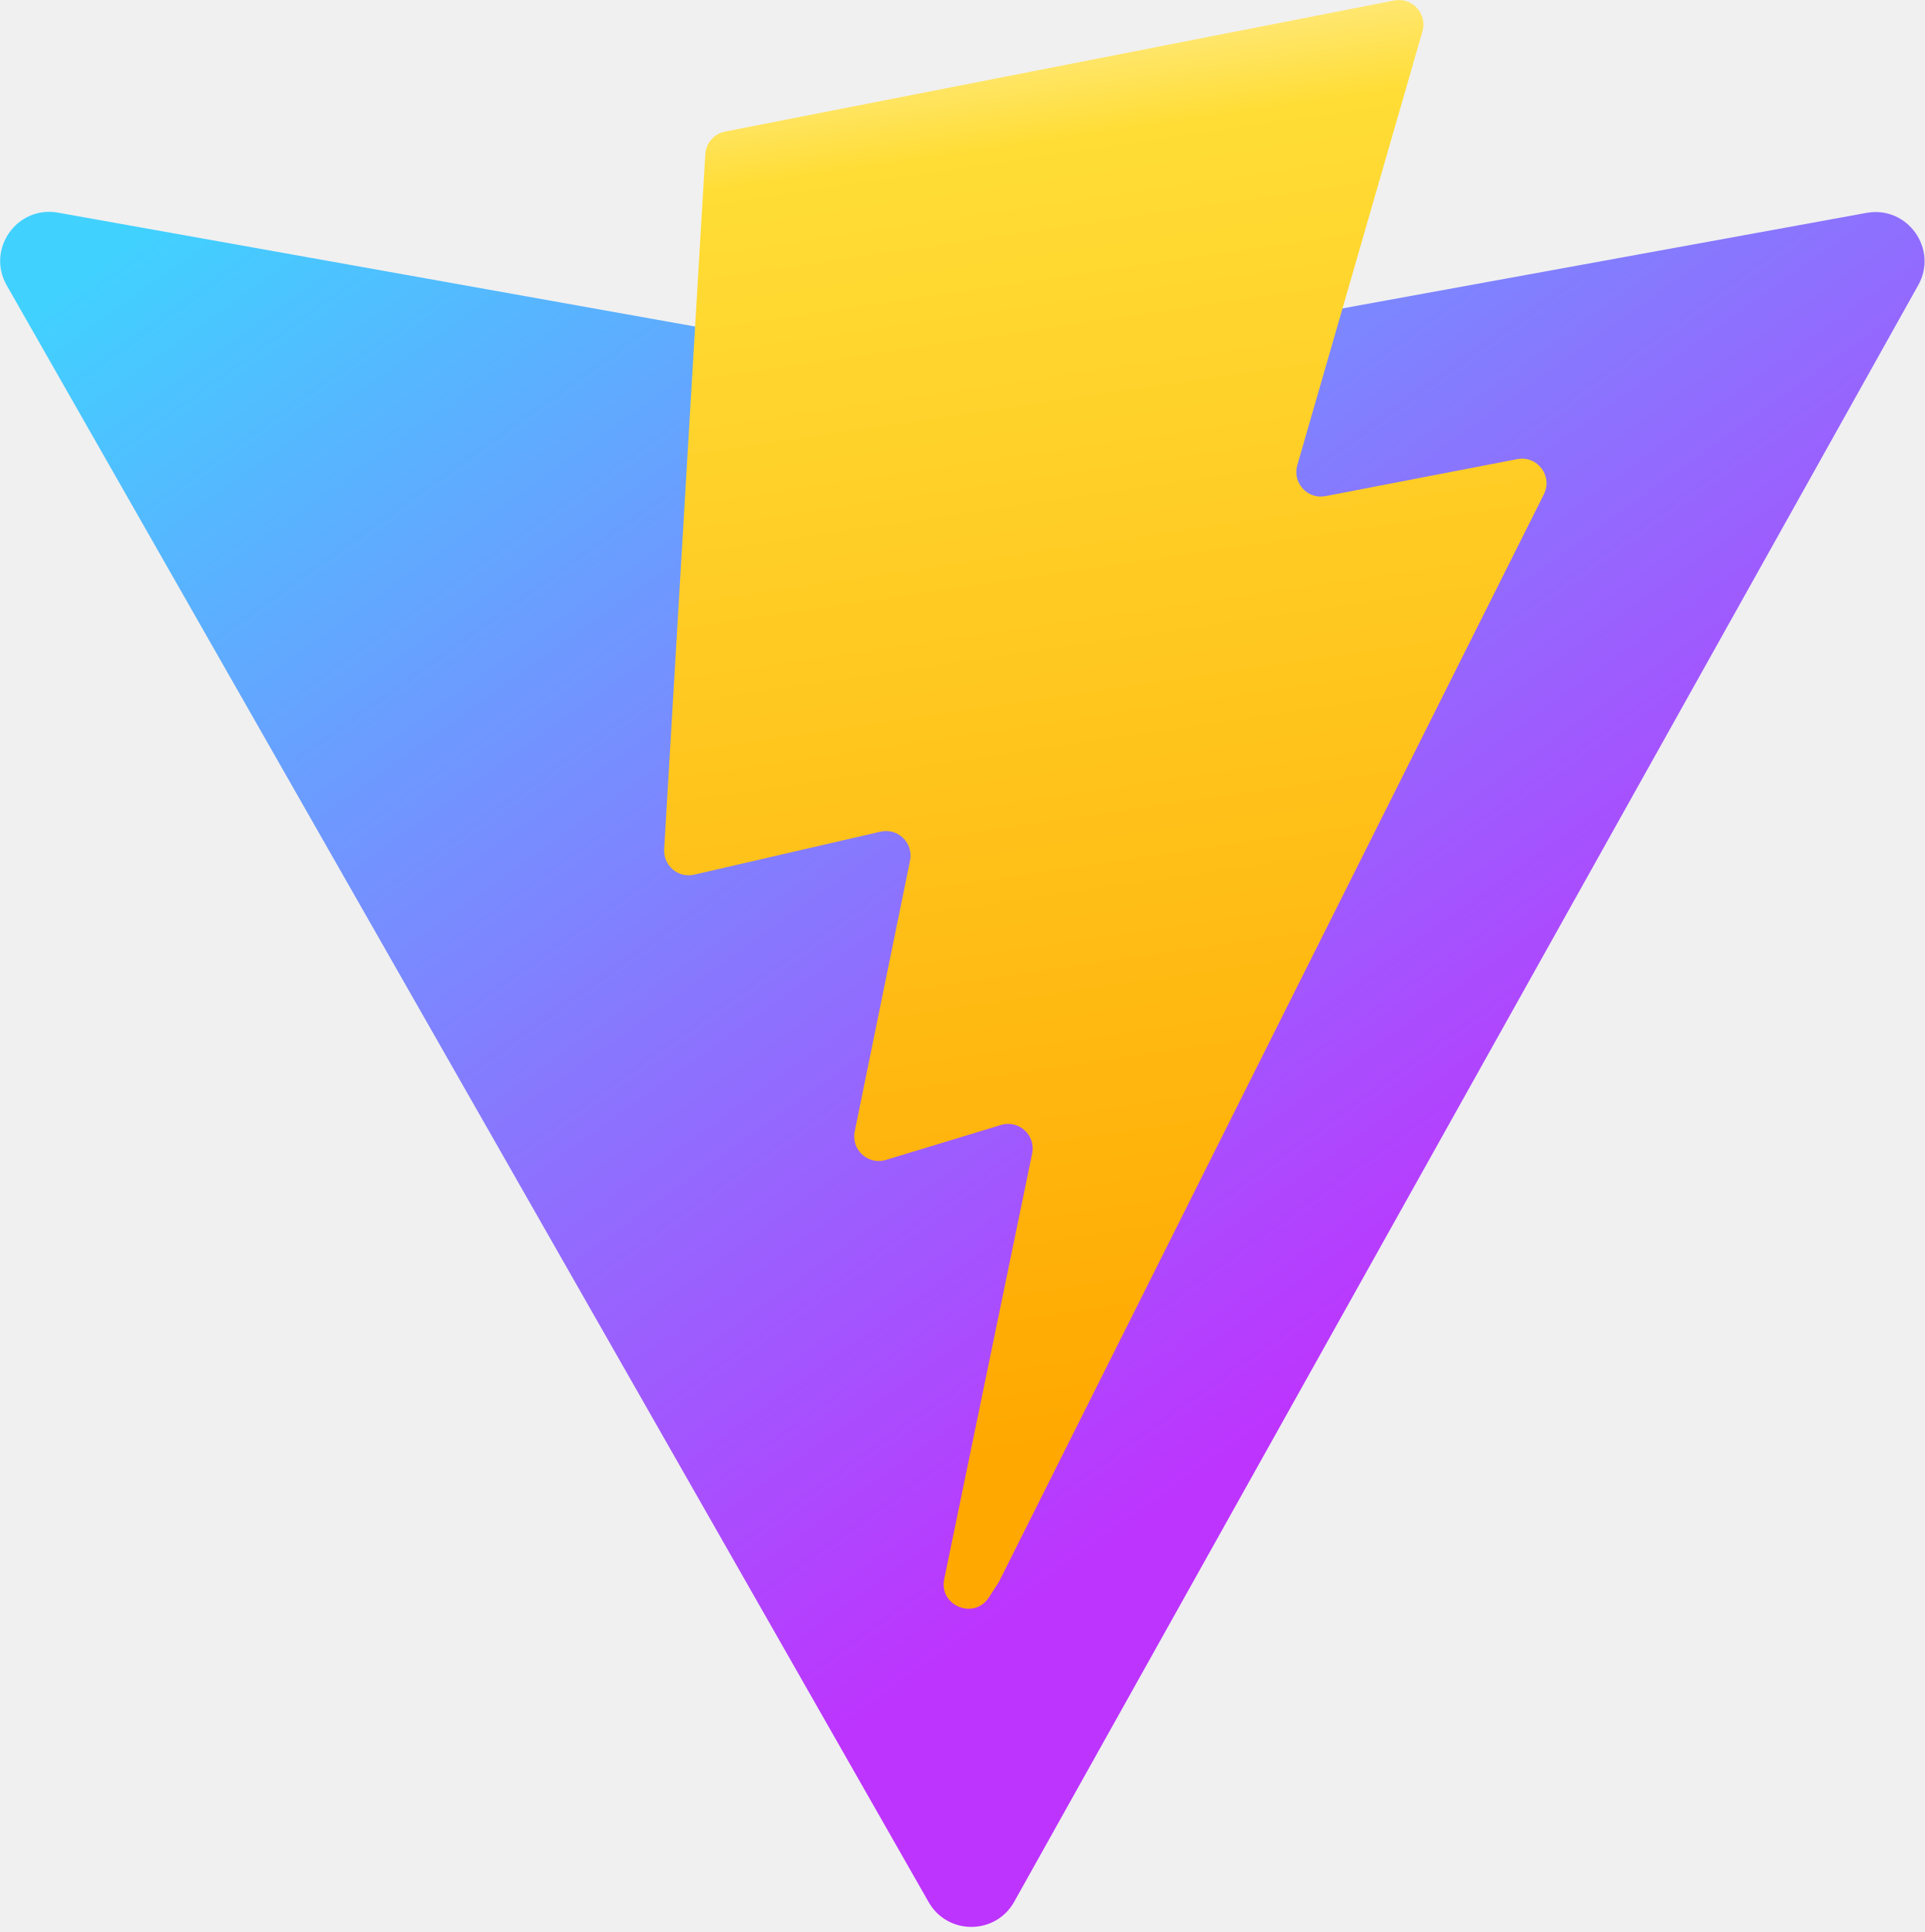
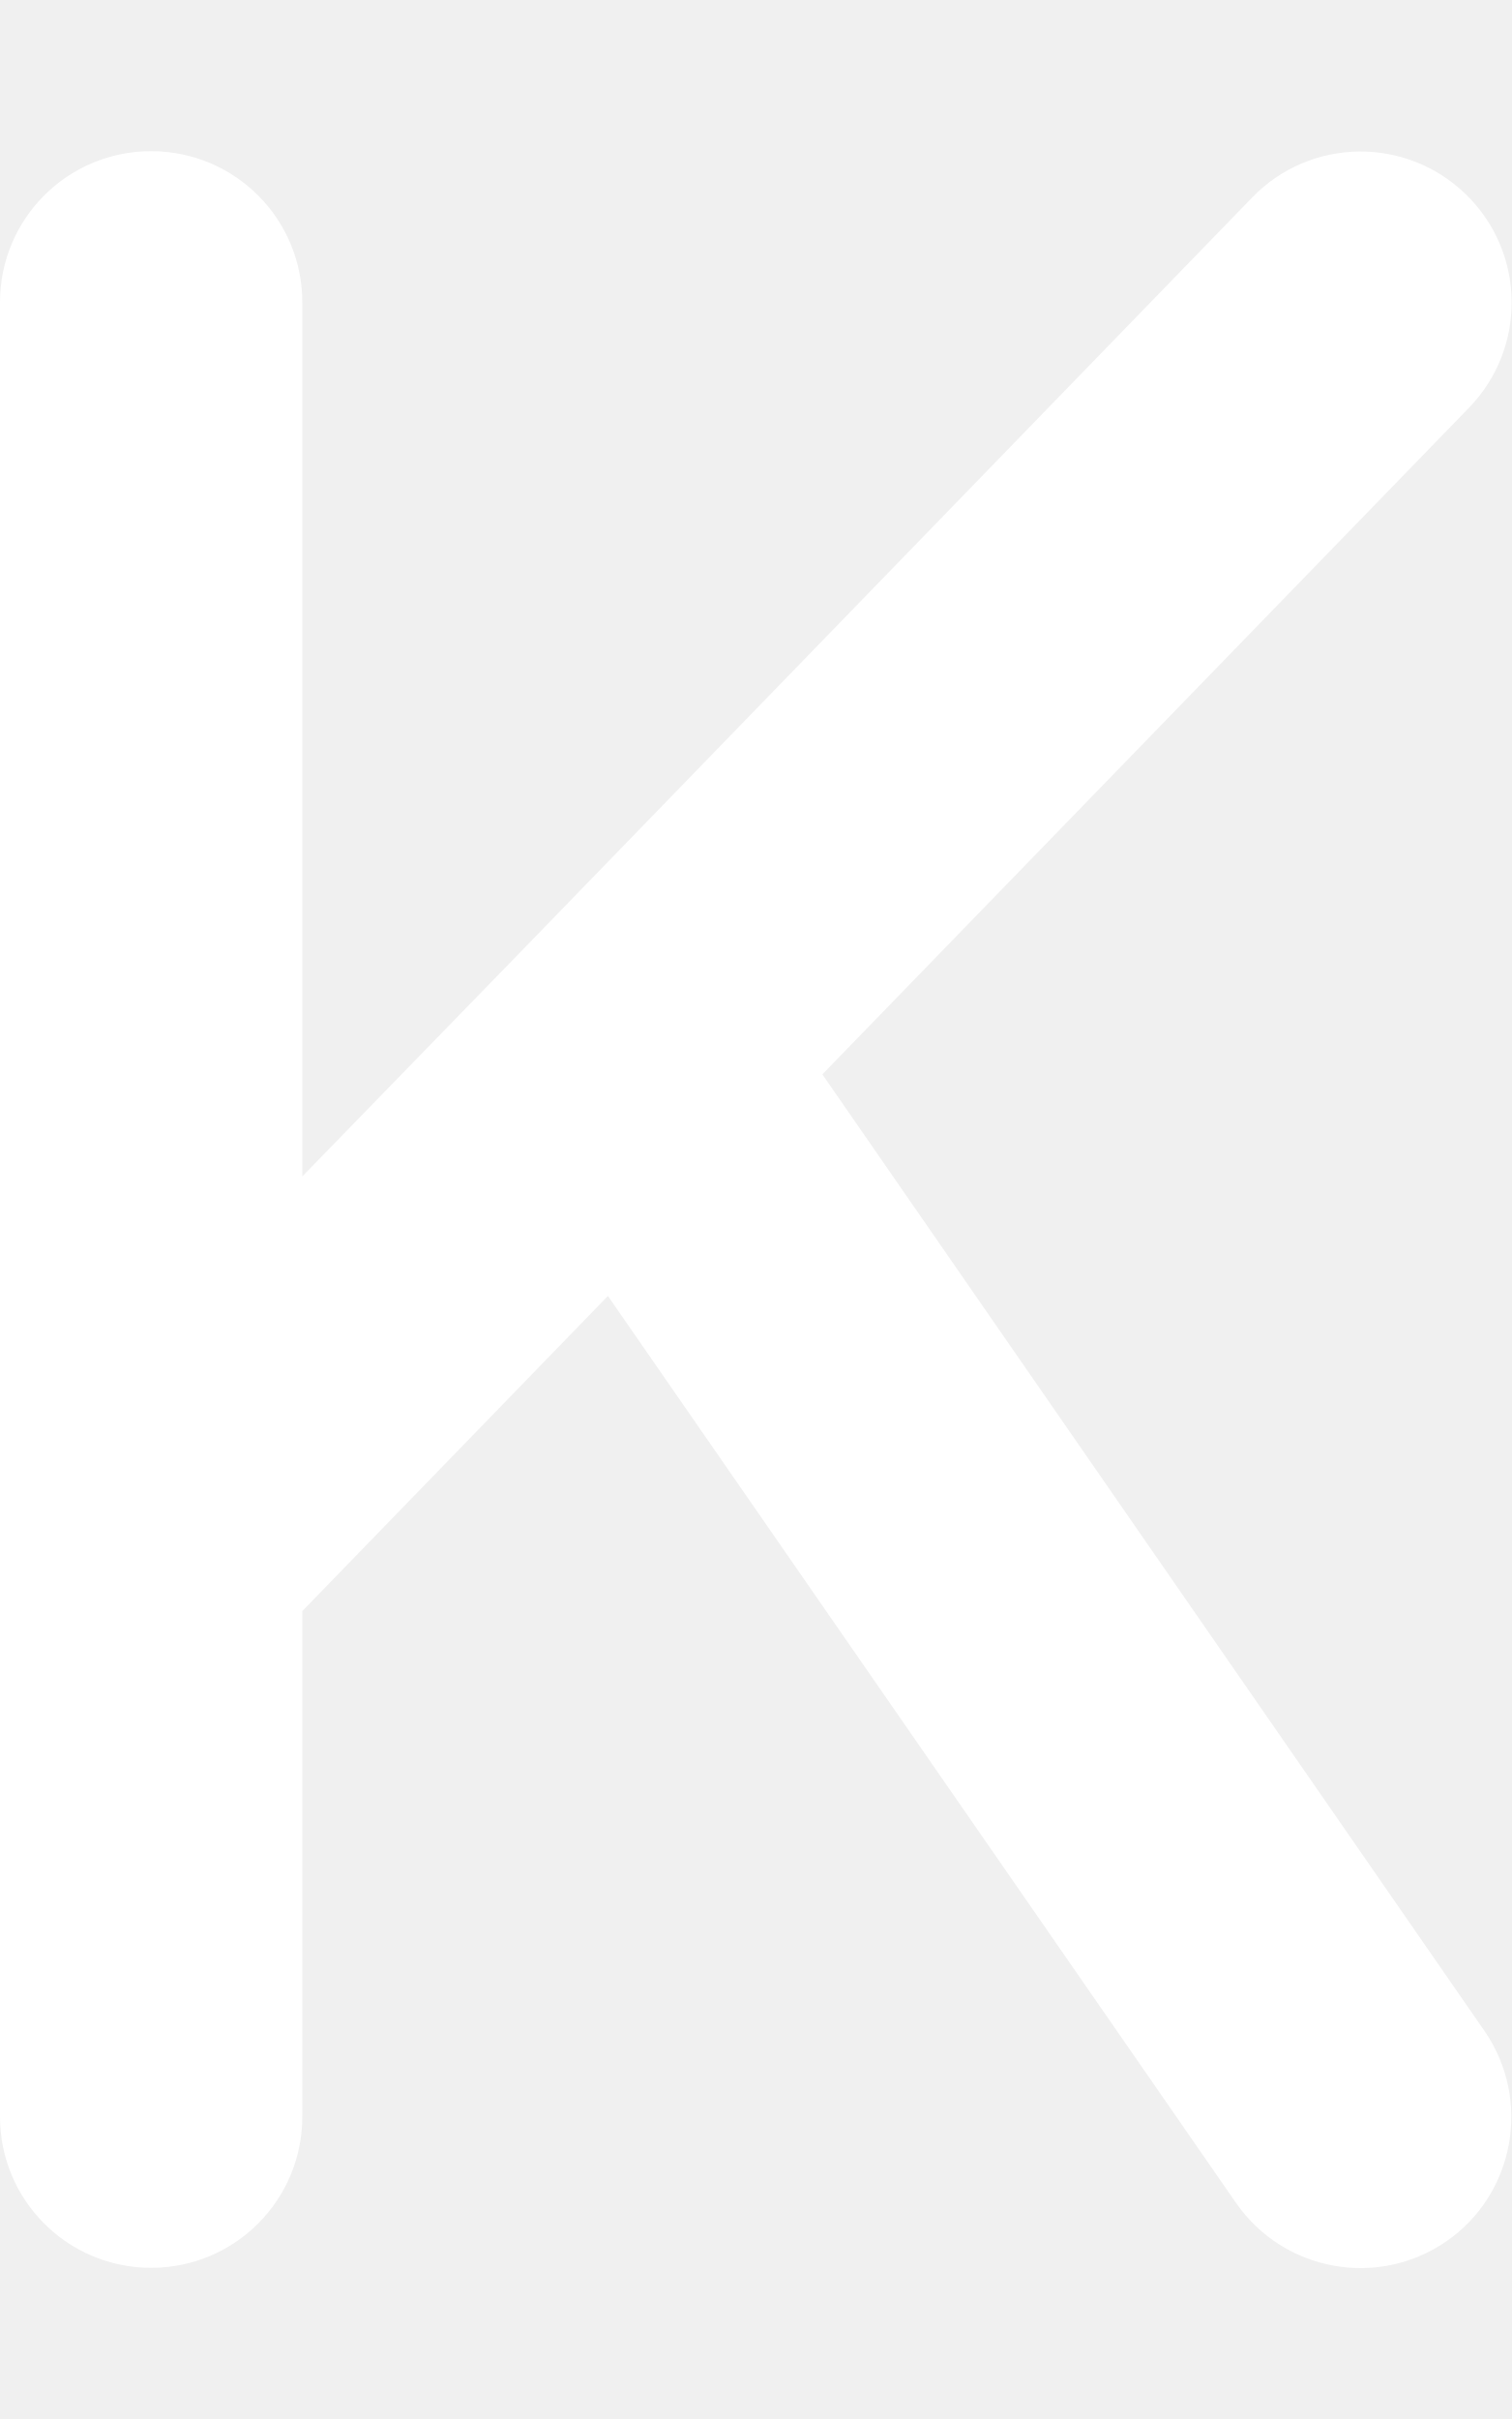
- <svg xmlns="http://www.w3.org/2000/svg" aria-hidden="true" role="img" class="iconify iconify--logos" width="31.88" height="32" preserveAspectRatio="xMidYMid meet" viewBox="0 0 256 257">
-   <defs>
-     <linearGradient id="IconifyId1813088fe1fbc01fb466" x1="-.828%" x2="57.636%" y1="7.652%" y2="78.411%">
-       <stop offset="0%" stop-color="#41D1FF" />
-       <stop offset="100%" stop-color="#BD34FE" />
-     </linearGradient>
-     <linearGradient id="IconifyId1813088fe1fbc01fb467" x1="43.376%" x2="50.316%" y1="2.242%" y2="89.03%">
-       <stop offset="0%" stop-color="#FFEA83" />
-       <stop offset="8.333%" stop-color="#FFDD35" />
-       <stop offset="100%" stop-color="#FFA800" />
-     </linearGradient>
-   </defs>
-   <path fill="url(#IconifyId1813088fe1fbc01fb466)" d="M255.153 37.938L134.897 252.976c-2.483 4.44-8.862 4.466-11.382.048L.875 37.958c-2.746-4.814 1.371-10.646 6.827-9.67l120.385 21.517a6.537 6.537 0 0 0 2.322-.004l117.867-21.483c5.438-.991 9.574 4.796 6.877 9.62Z" />
-   <path fill="url(#IconifyId1813088fe1fbc01fb467)" d="M185.432.063L96.44 17.501a3.268 3.268 0 0 0-2.634 3.014l-5.474 92.456a3.268 3.268 0 0 0 3.997 3.378l24.777-5.718c2.318-.535 4.413 1.507 3.936 3.838l-7.361 36.047c-.495 2.426 1.782 4.5 4.151 3.78l15.304-4.649c2.372-.72 4.652 1.36 4.15 3.788l-11.698 56.621c-.732 3.542 3.979 5.473 5.943 2.437l1.313-2.028l72.516-144.72c1.215-2.423-.88-5.186-3.54-4.672l-25.505 4.922c-2.396.462-4.435-1.77-3.759-4.114l16.646-57.705c.677-2.35-1.37-4.583-3.769-4.113Z" />
+ <svg xmlns="http://www.w3.org/2000/svg" height="16" width="10" viewBox="0 0 320 512">
+   <path d="M311 86.3c12.3-12.7 12-32.9-.7-45.2s-32.9-12-45.2 .7l-155.2 160L64 249V64c0-17.7-14.3-32-32-32S0 46.3 0 64V328 448c0 17.7 14.3 32 32 32s32-14.3 32-32V341l64.7-66.7 133 192c10.1 14.5 30 18.1 44.5 8.1s18.1-30 8.1-44.5L174.1 227.4 311 86.3z" fill="#FFF" />
</svg>
